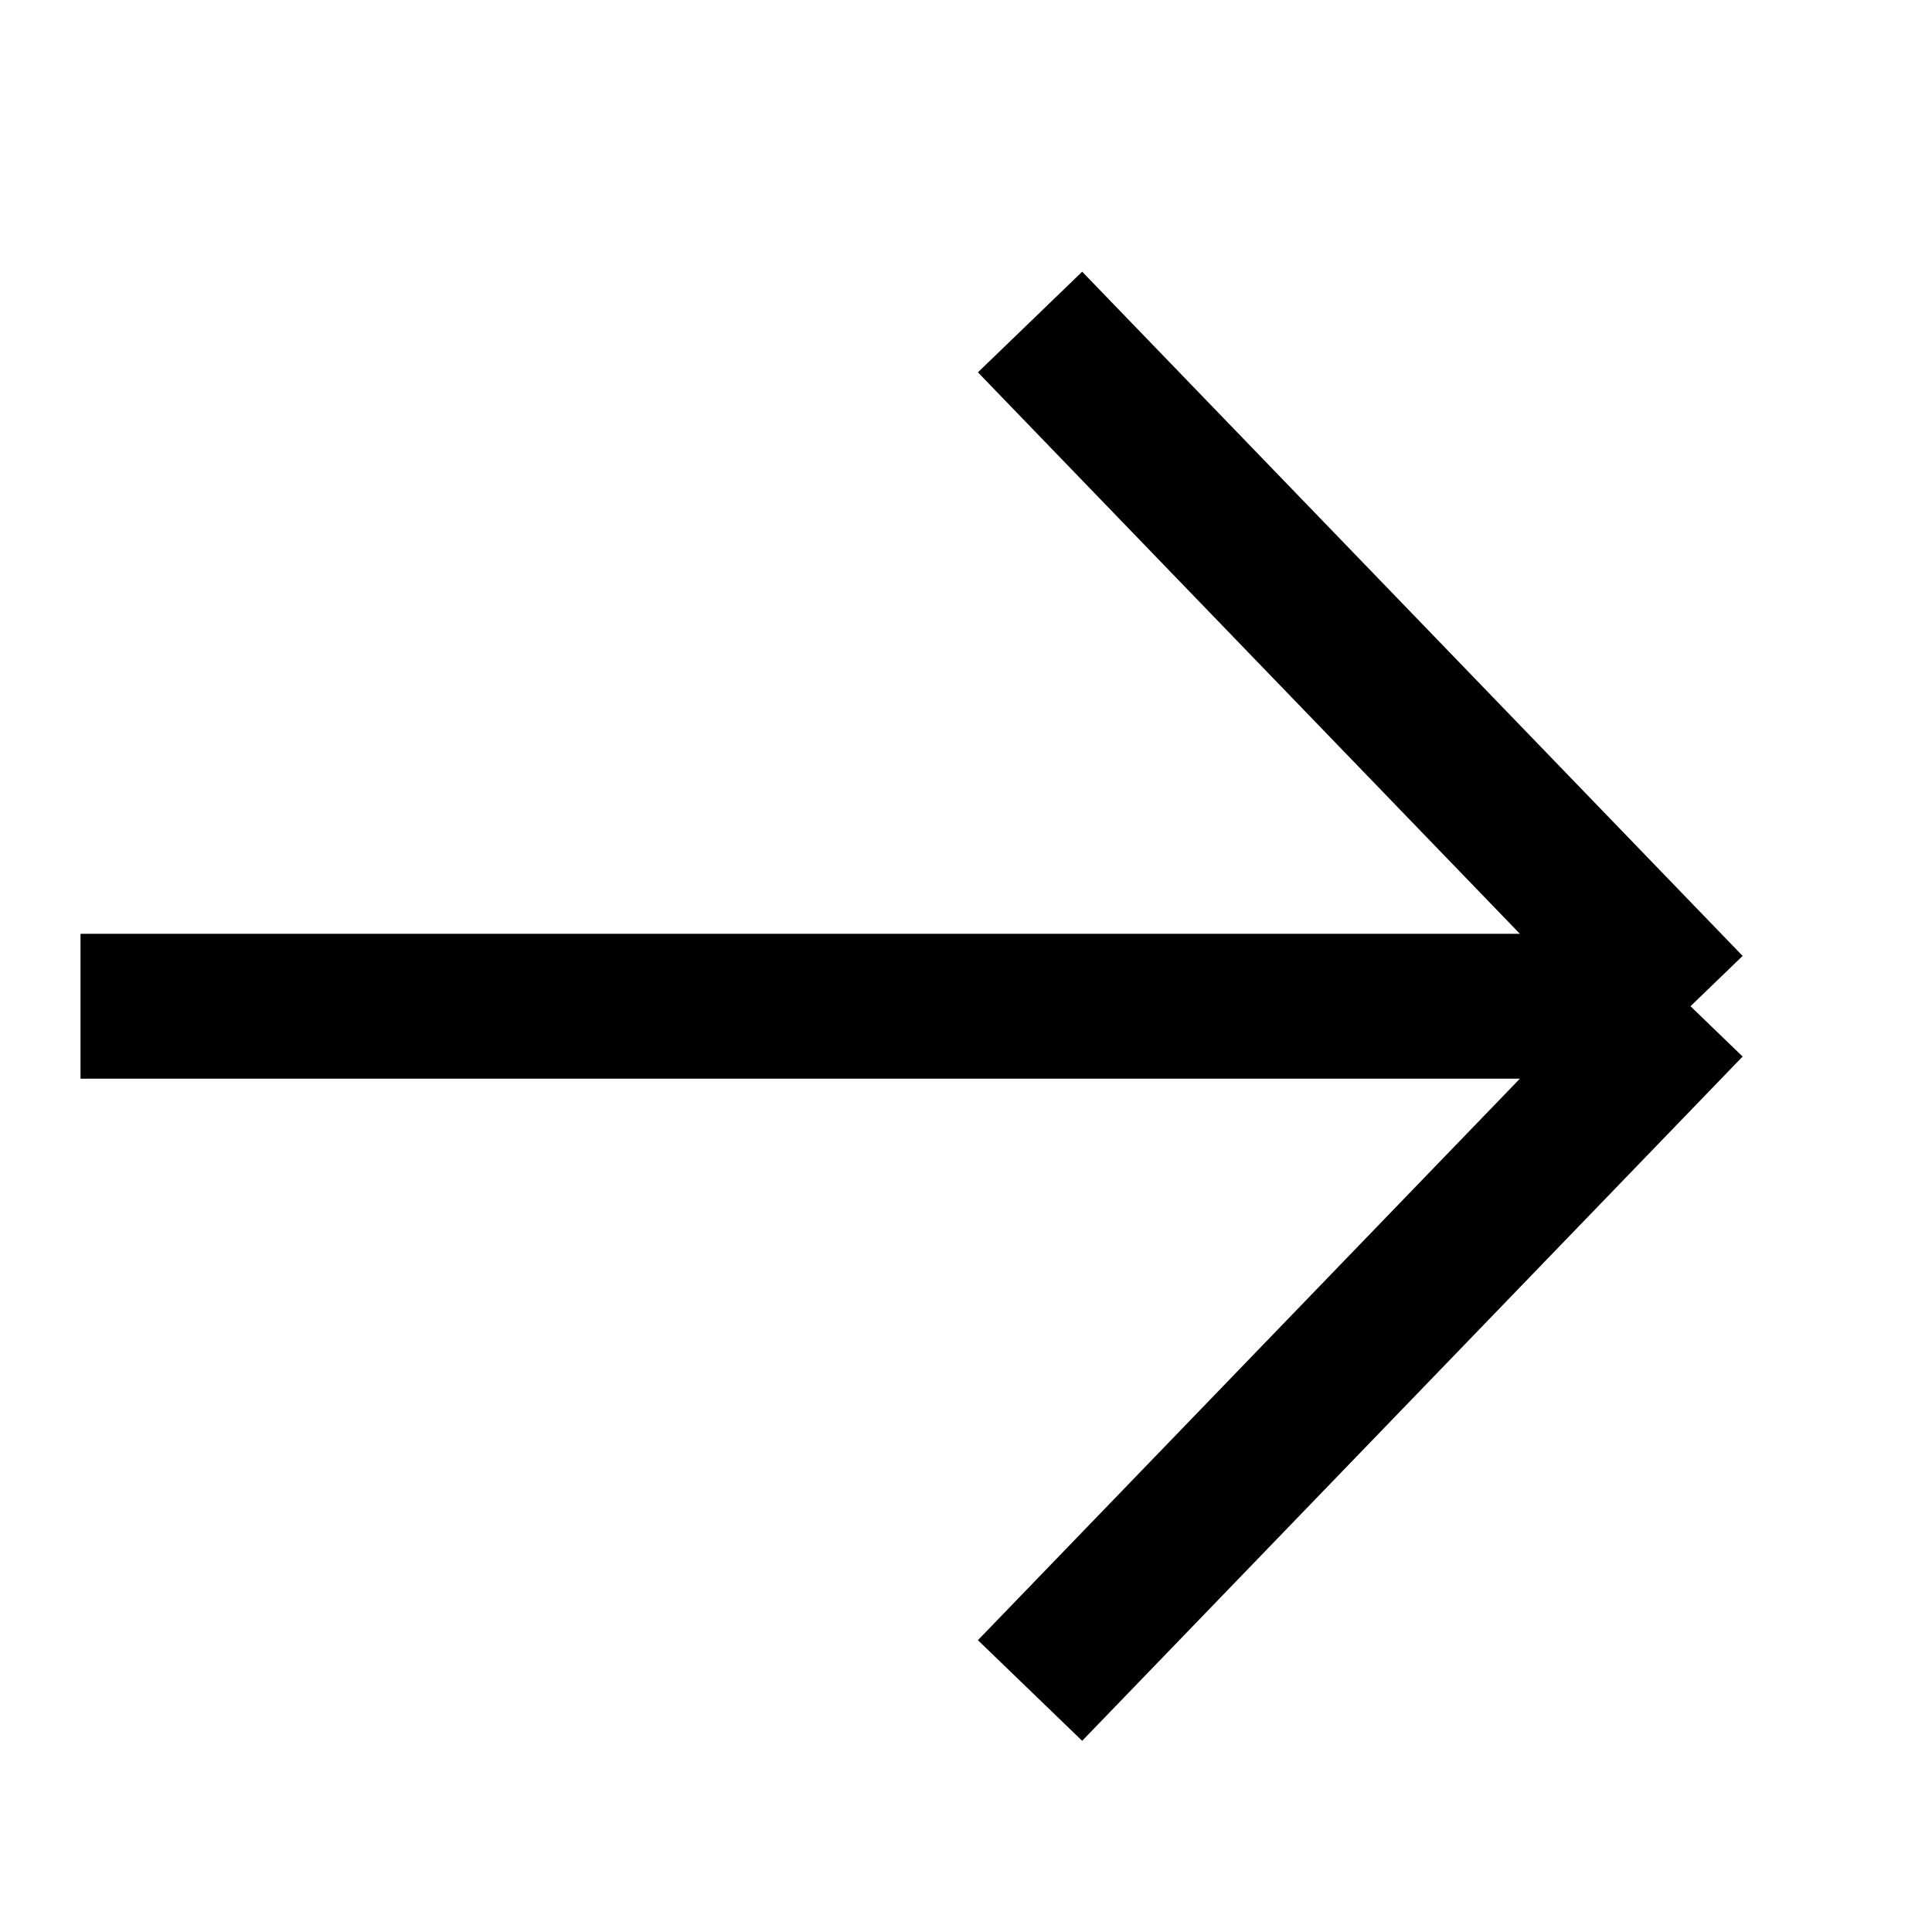
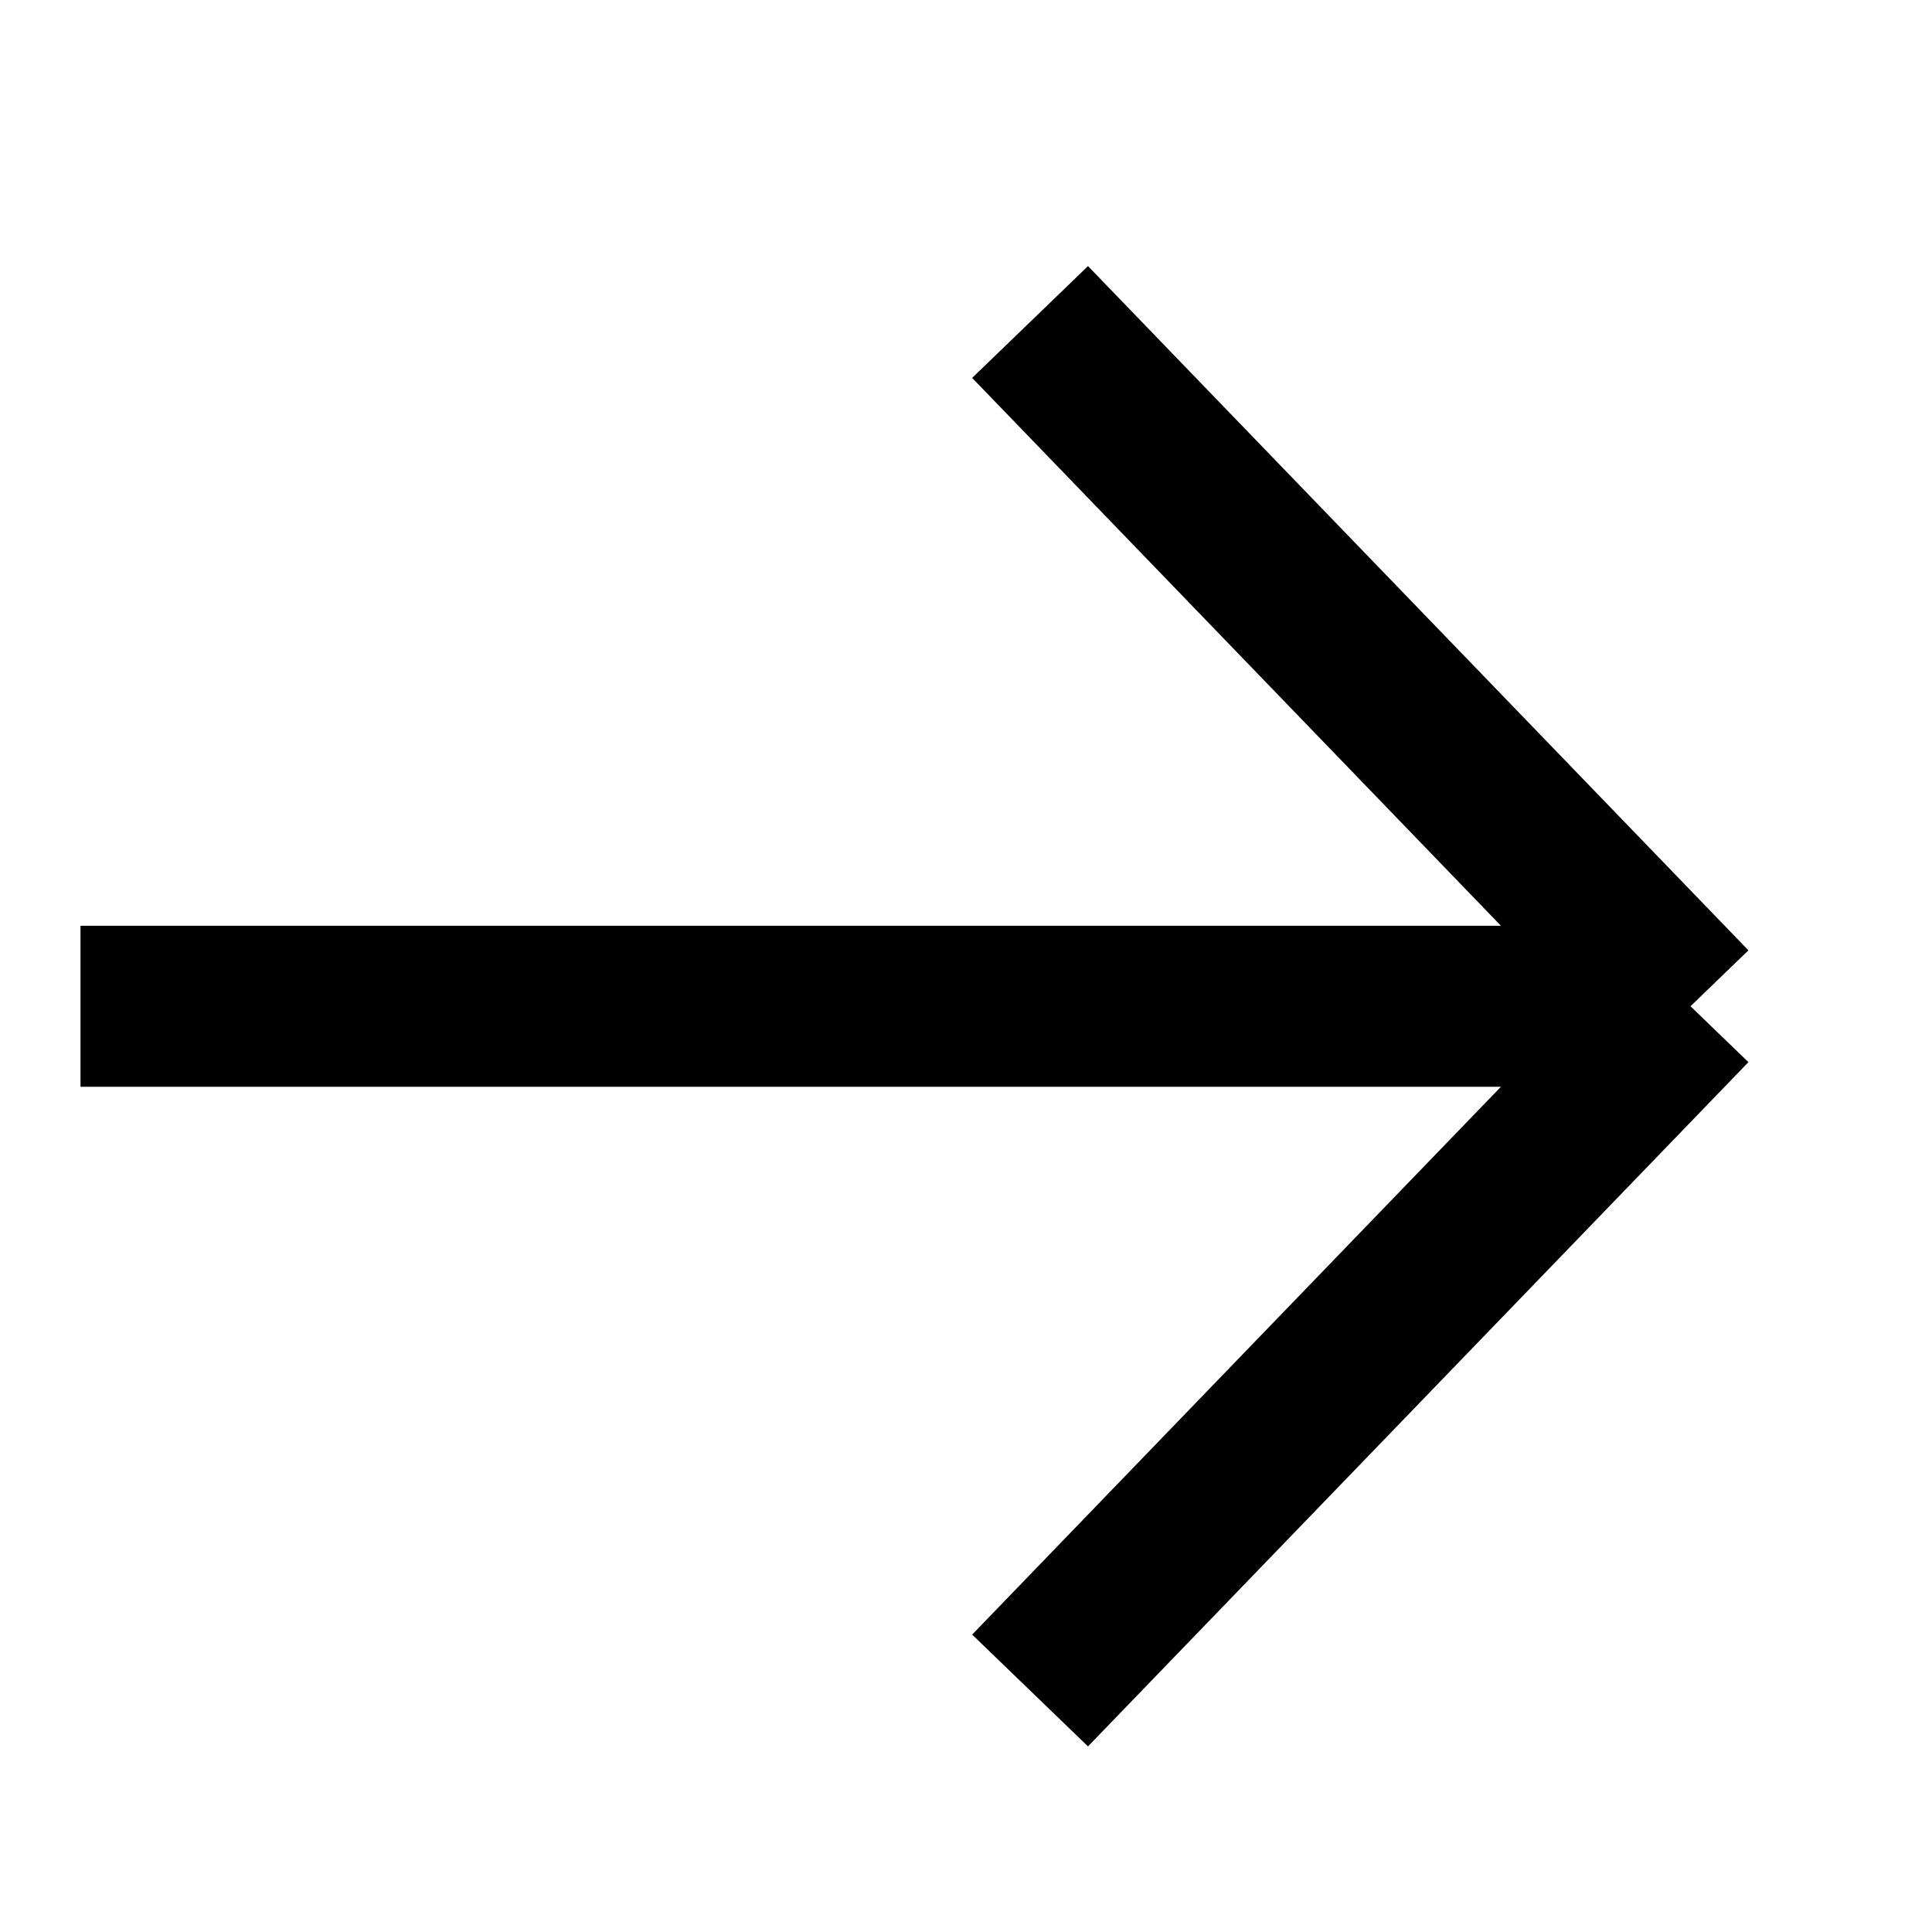
- <svg xmlns="http://www.w3.org/2000/svg" width="40" height="40" viewBox="0 0 40 40" fill="none">
-   <path d="M1.667 20.833L35 20.833M35 20.833L21.326 35M35 20.833L21.326 6.667" stroke="currentColor" stroke-width="3" />
+ <svg xmlns="http://www.w3.org/2000/svg" width="24" height="24" viewBox="0 0 24 24" fill="none">
+   <path d="M1 12.5L21 12.5M21 12.5L12.796 21M21 12.5L12.796 4" stroke="currentColor" stroke-width="2" />
</svg>
